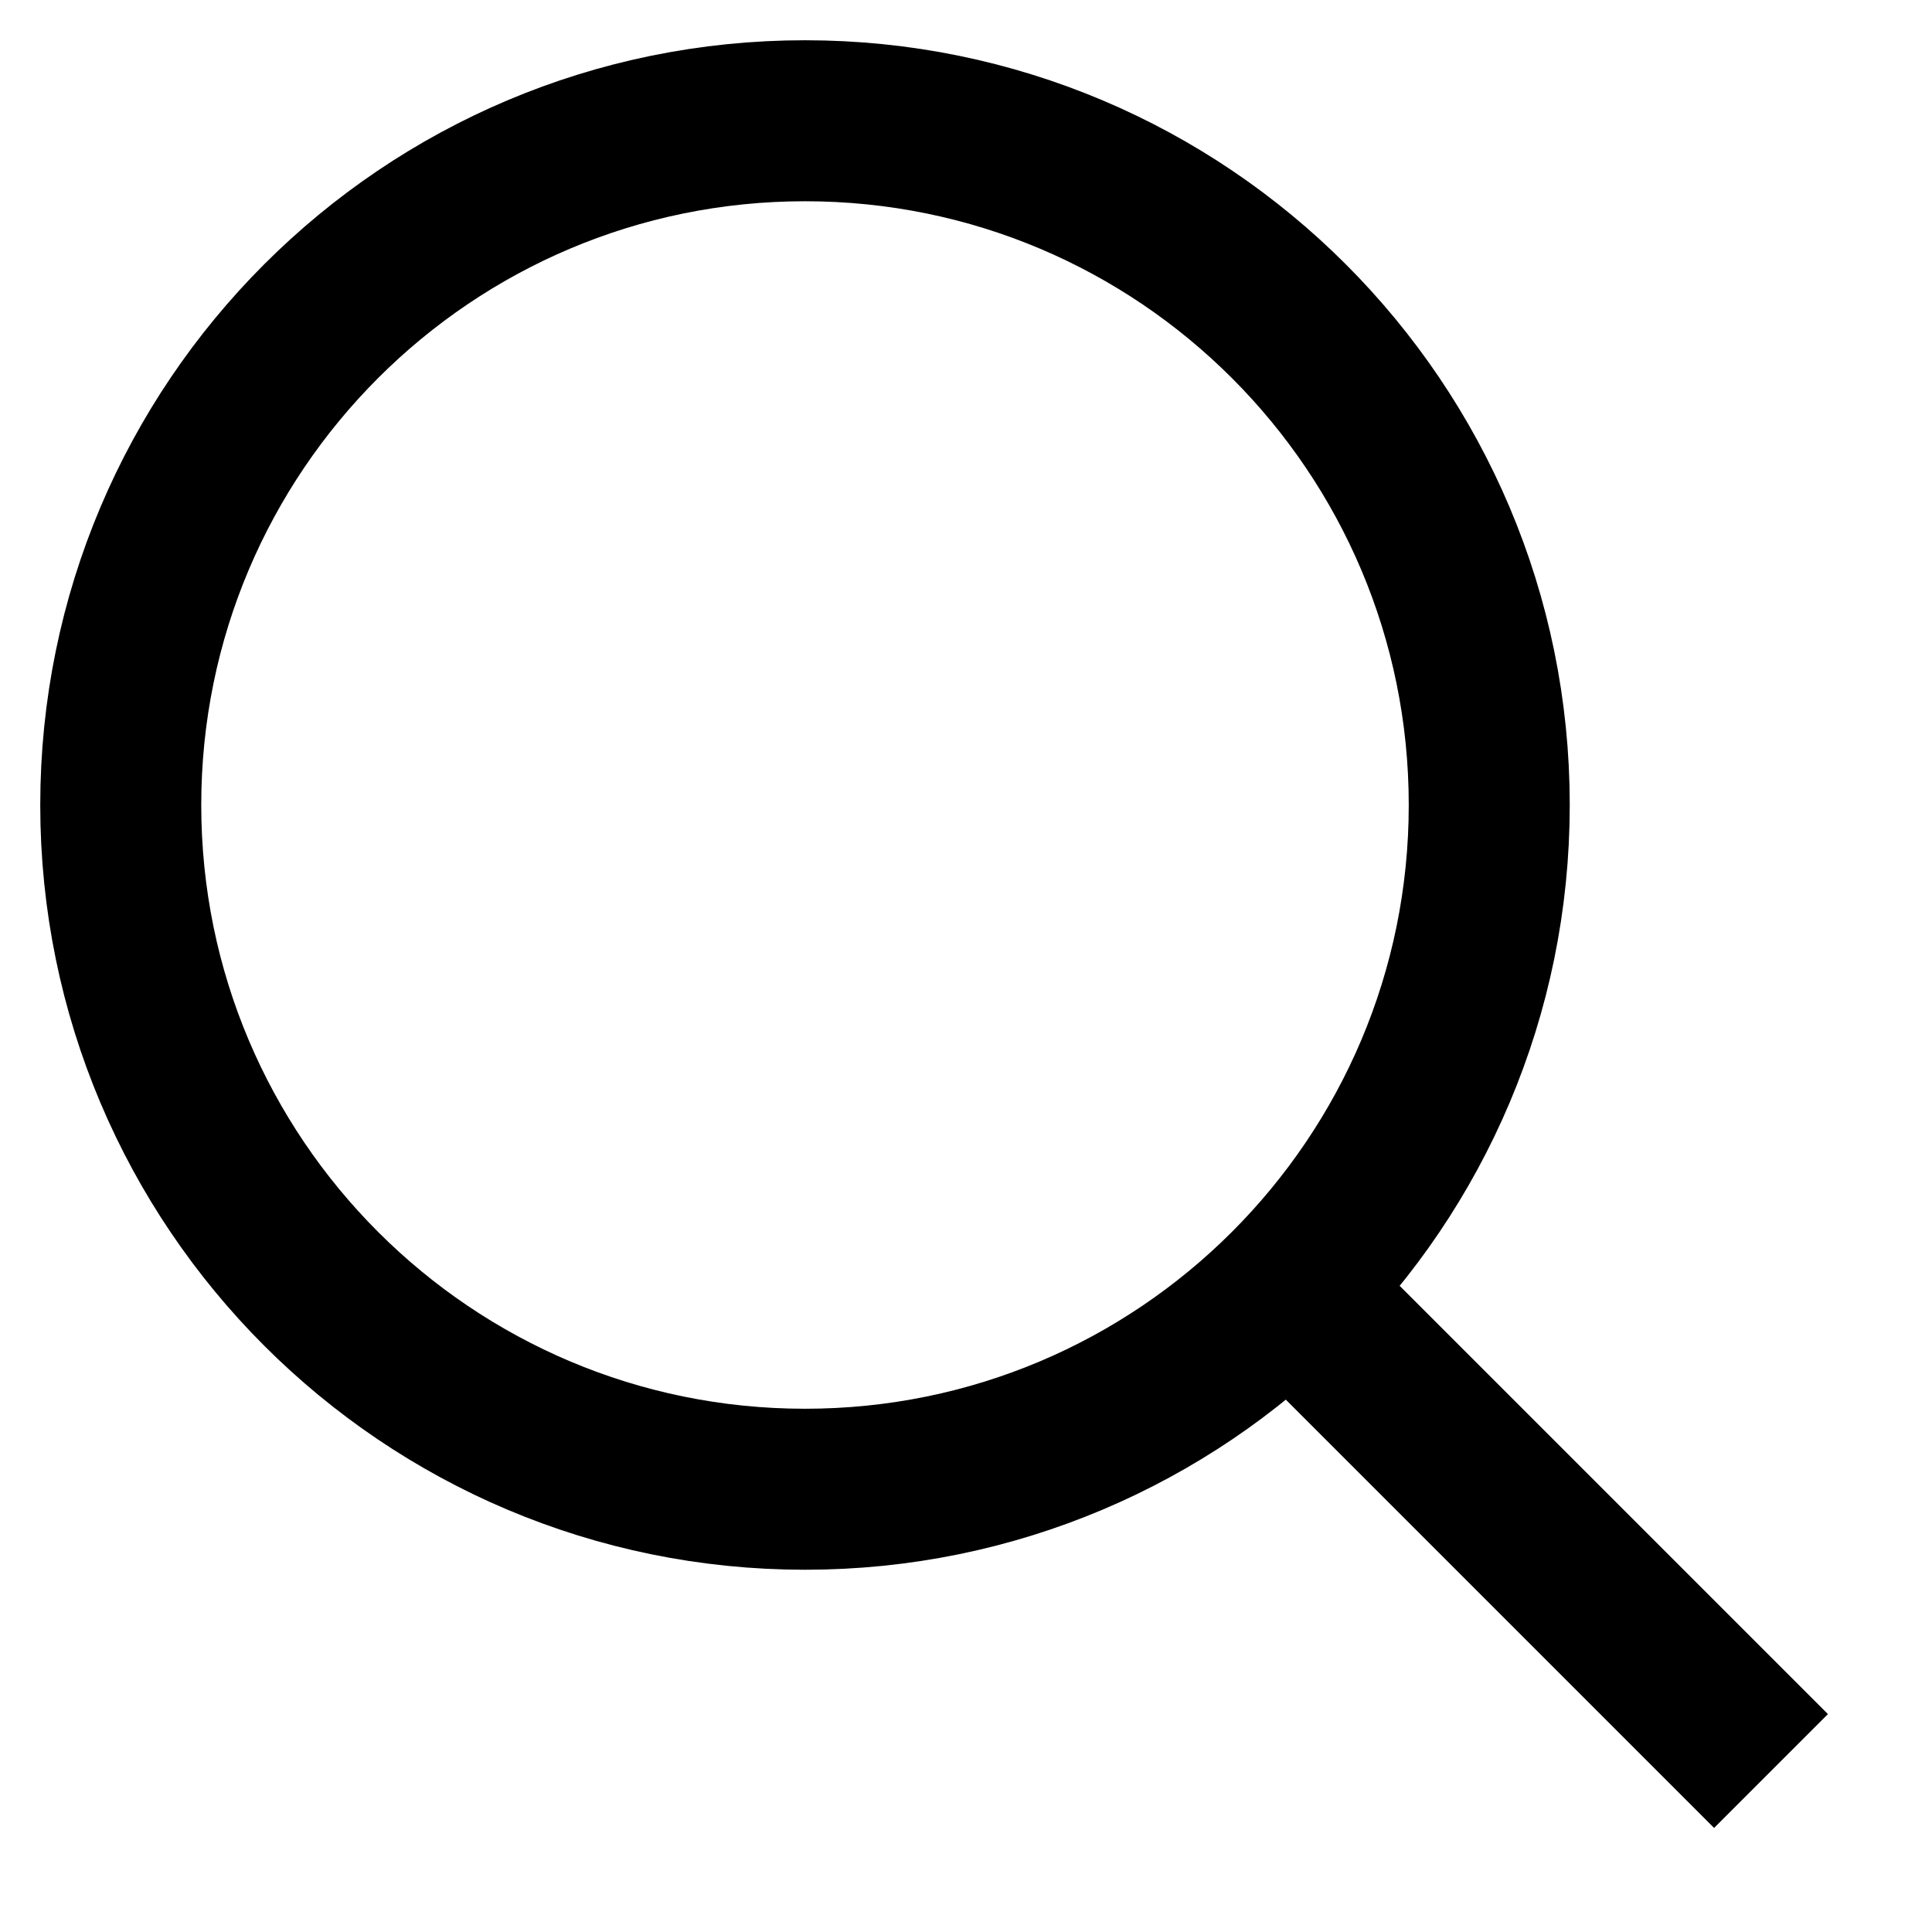
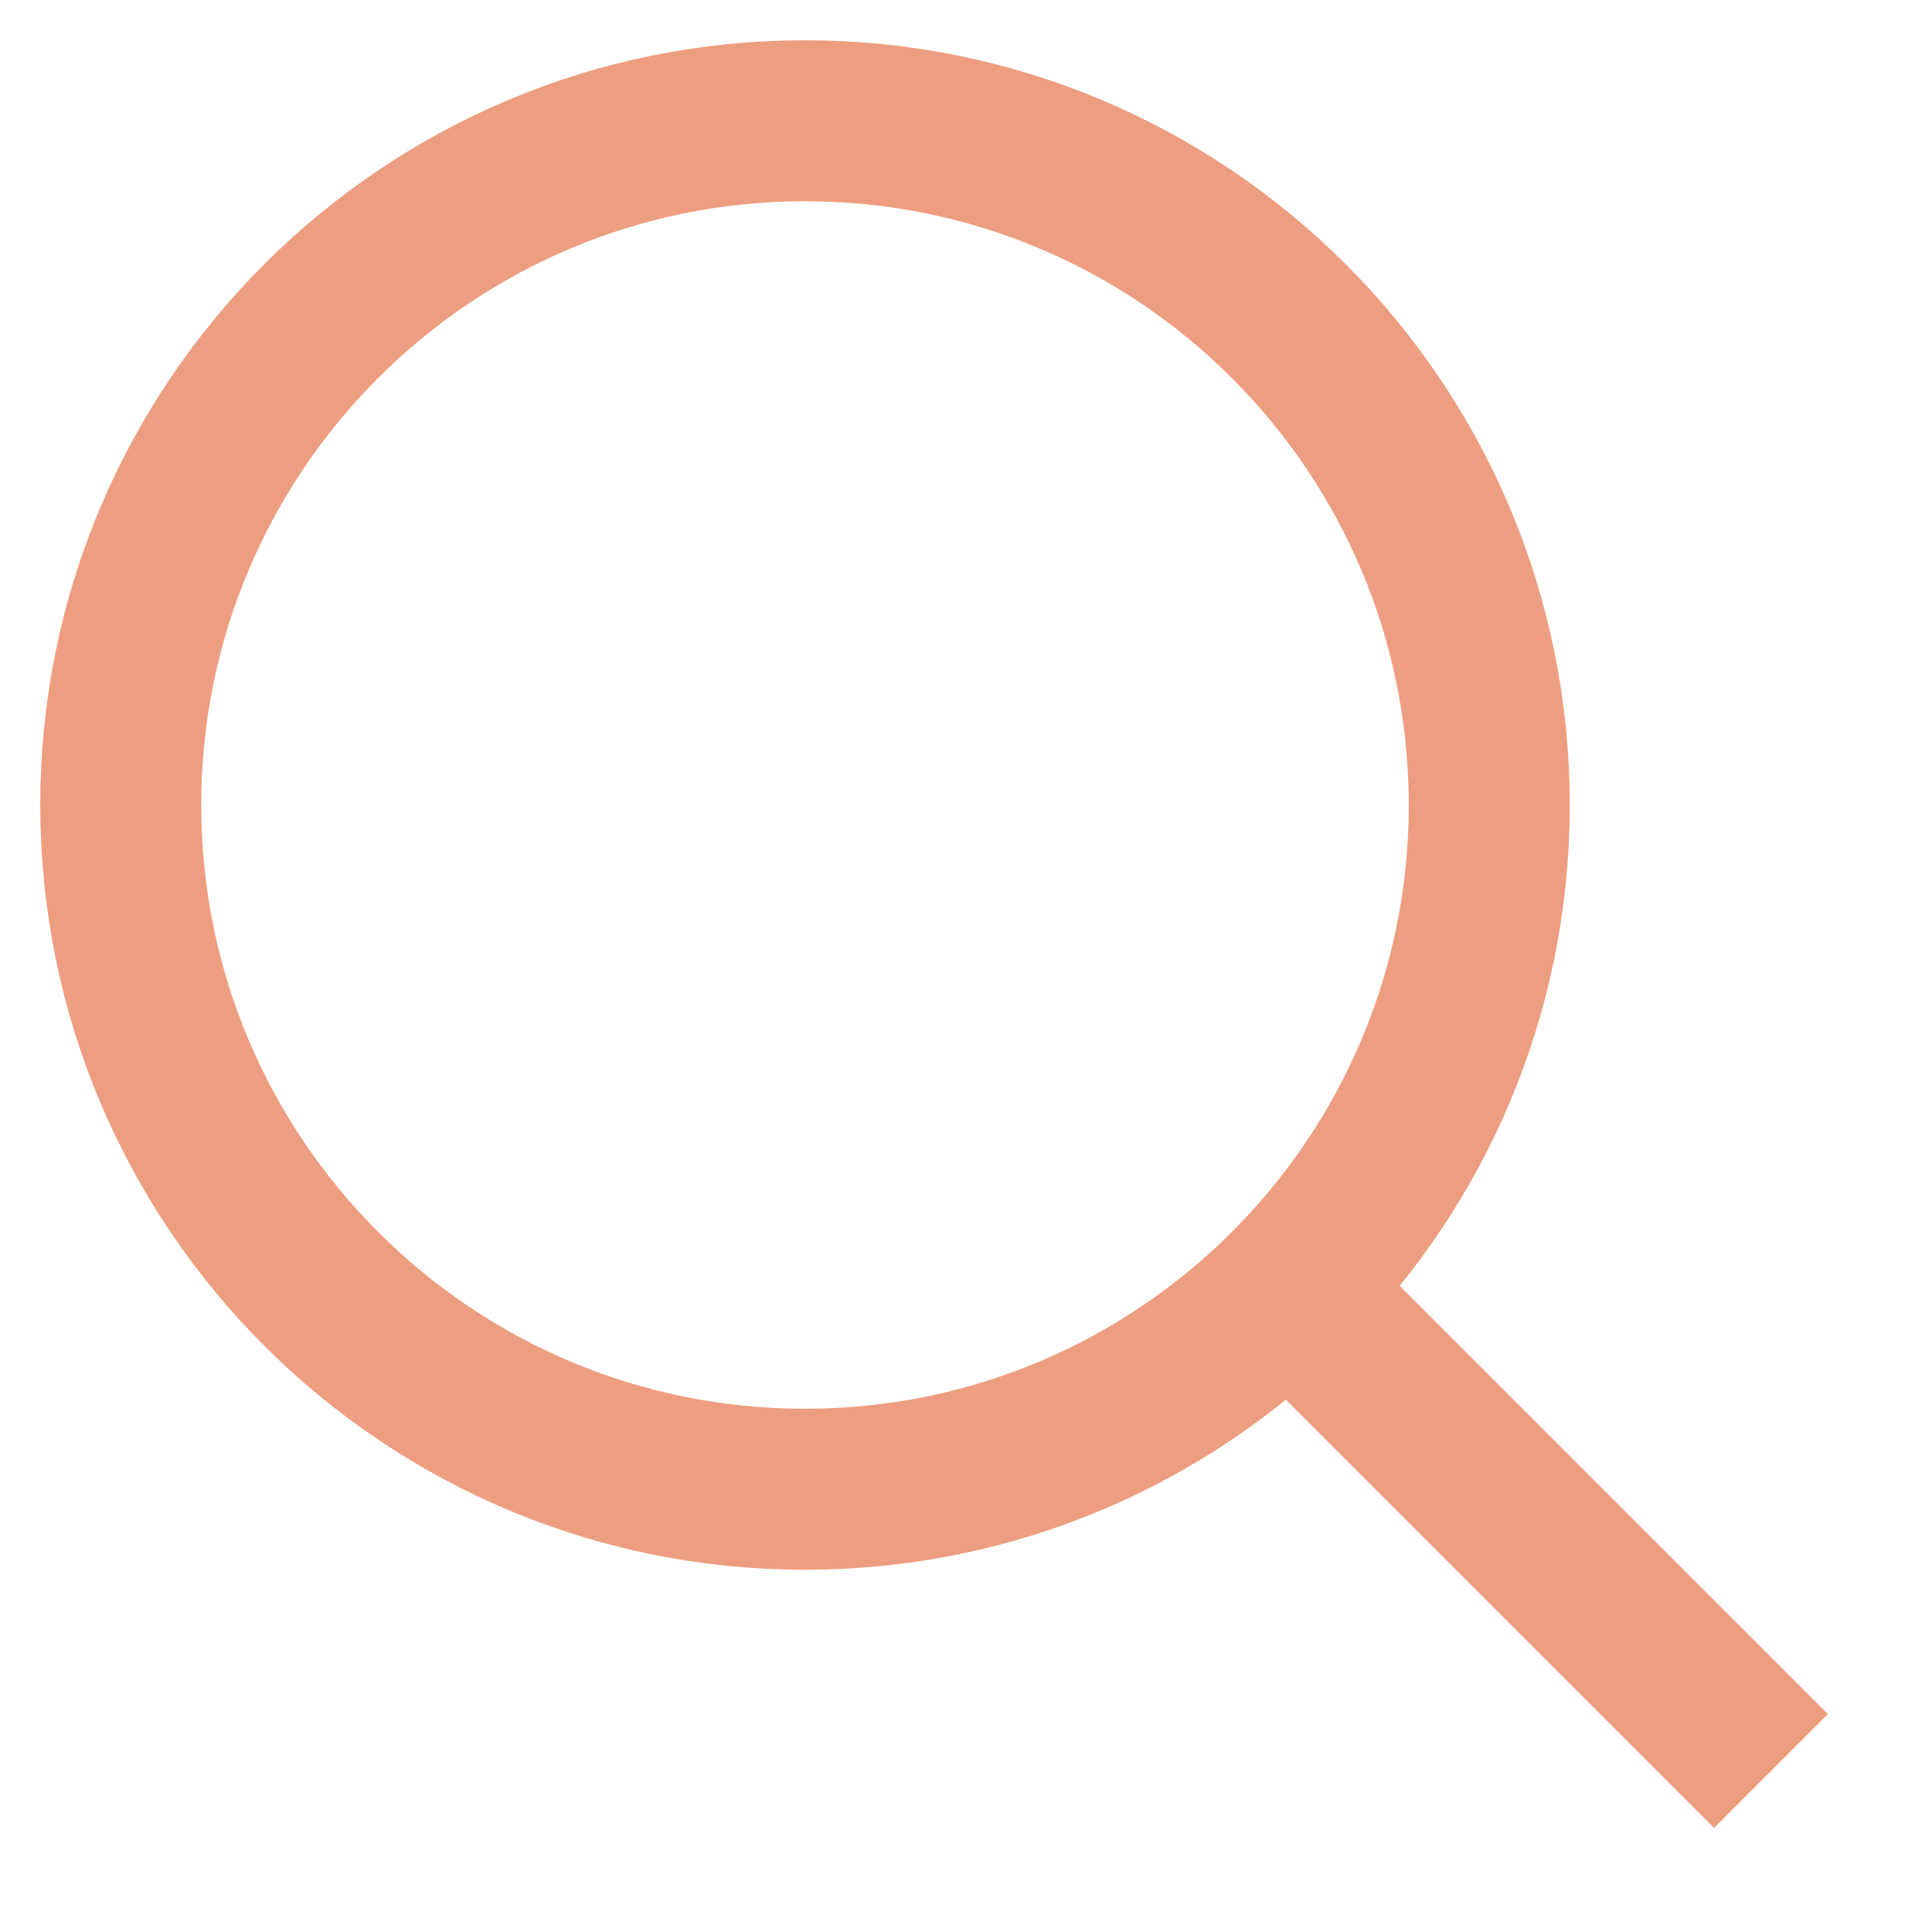
<svg xmlns="http://www.w3.org/2000/svg" width="24" height="24" viewBox="0 0 24 24" fill="none">
-   <circle cx="10" cy="10" r="8.5" stroke="black" stroke-width="2" />
-   <path d="M16 16L22 22" stroke="black" stroke-width="2" />
+   <circle cx="10" cy="10" r="8.5" stroke="#ed9e81" stroke-width="2" />
+   <path d="M16 16L22 22" stroke="#ed9e81" stroke-width="2" />
</svg>
